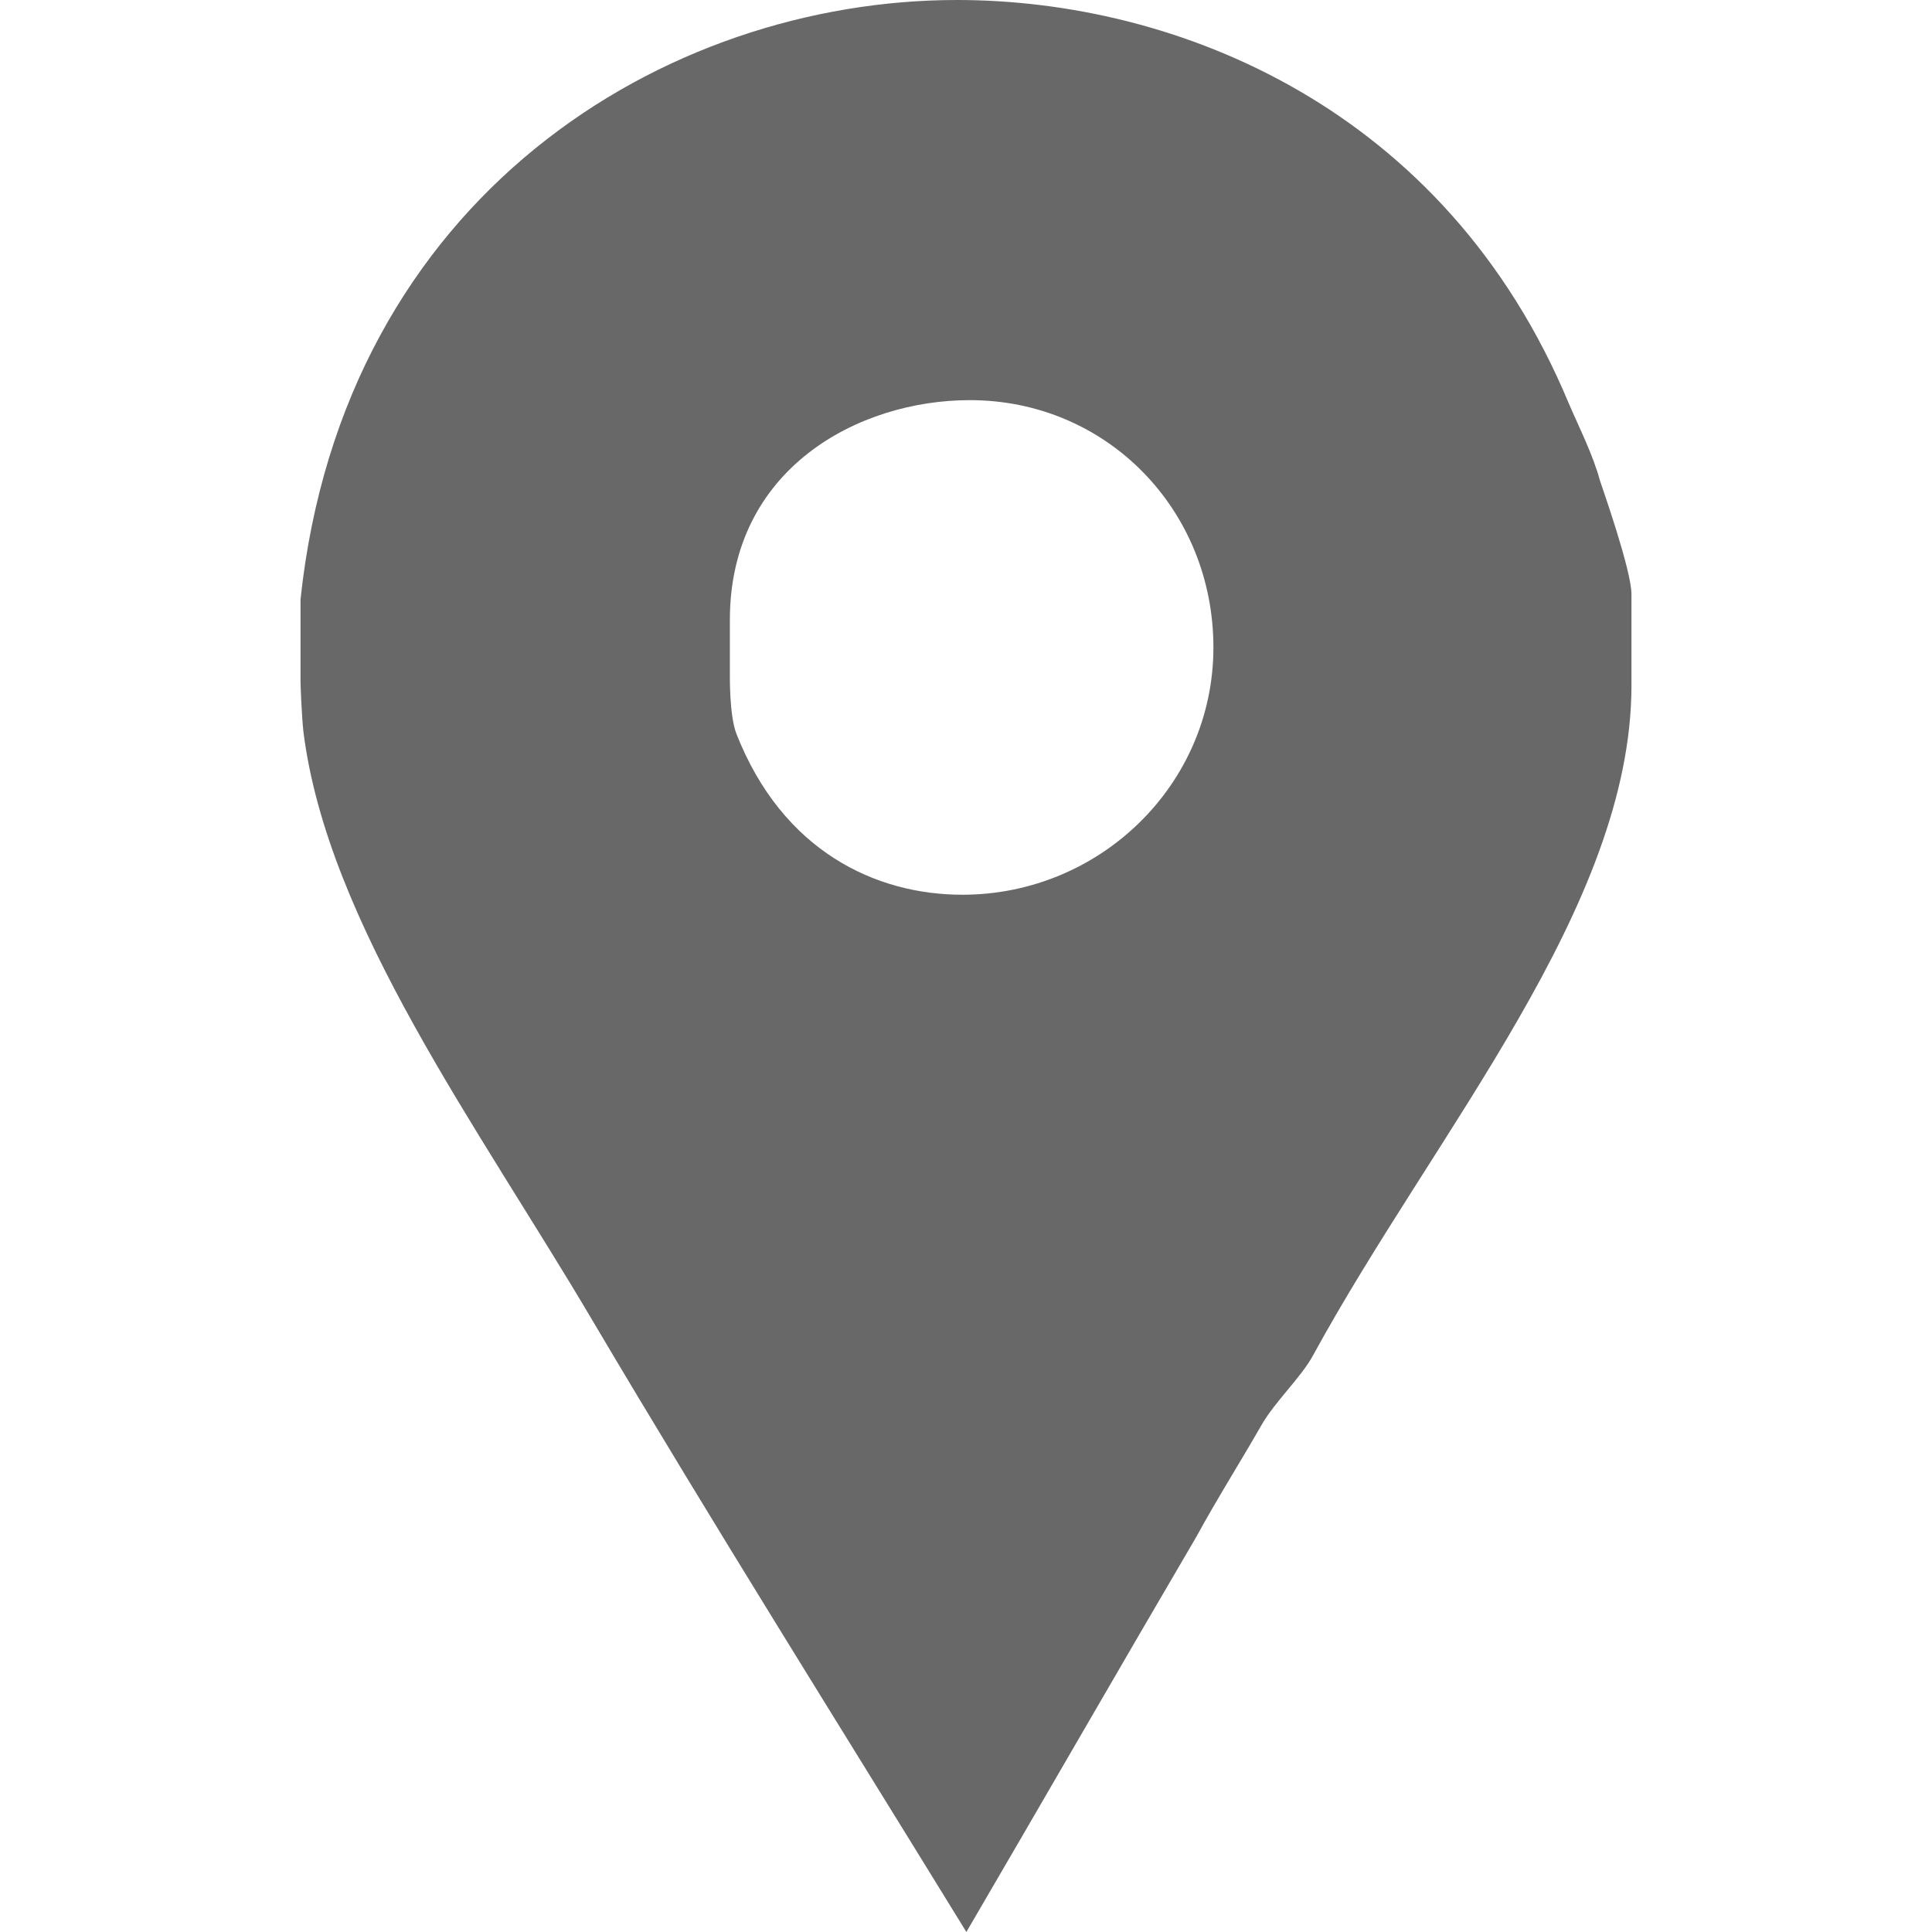
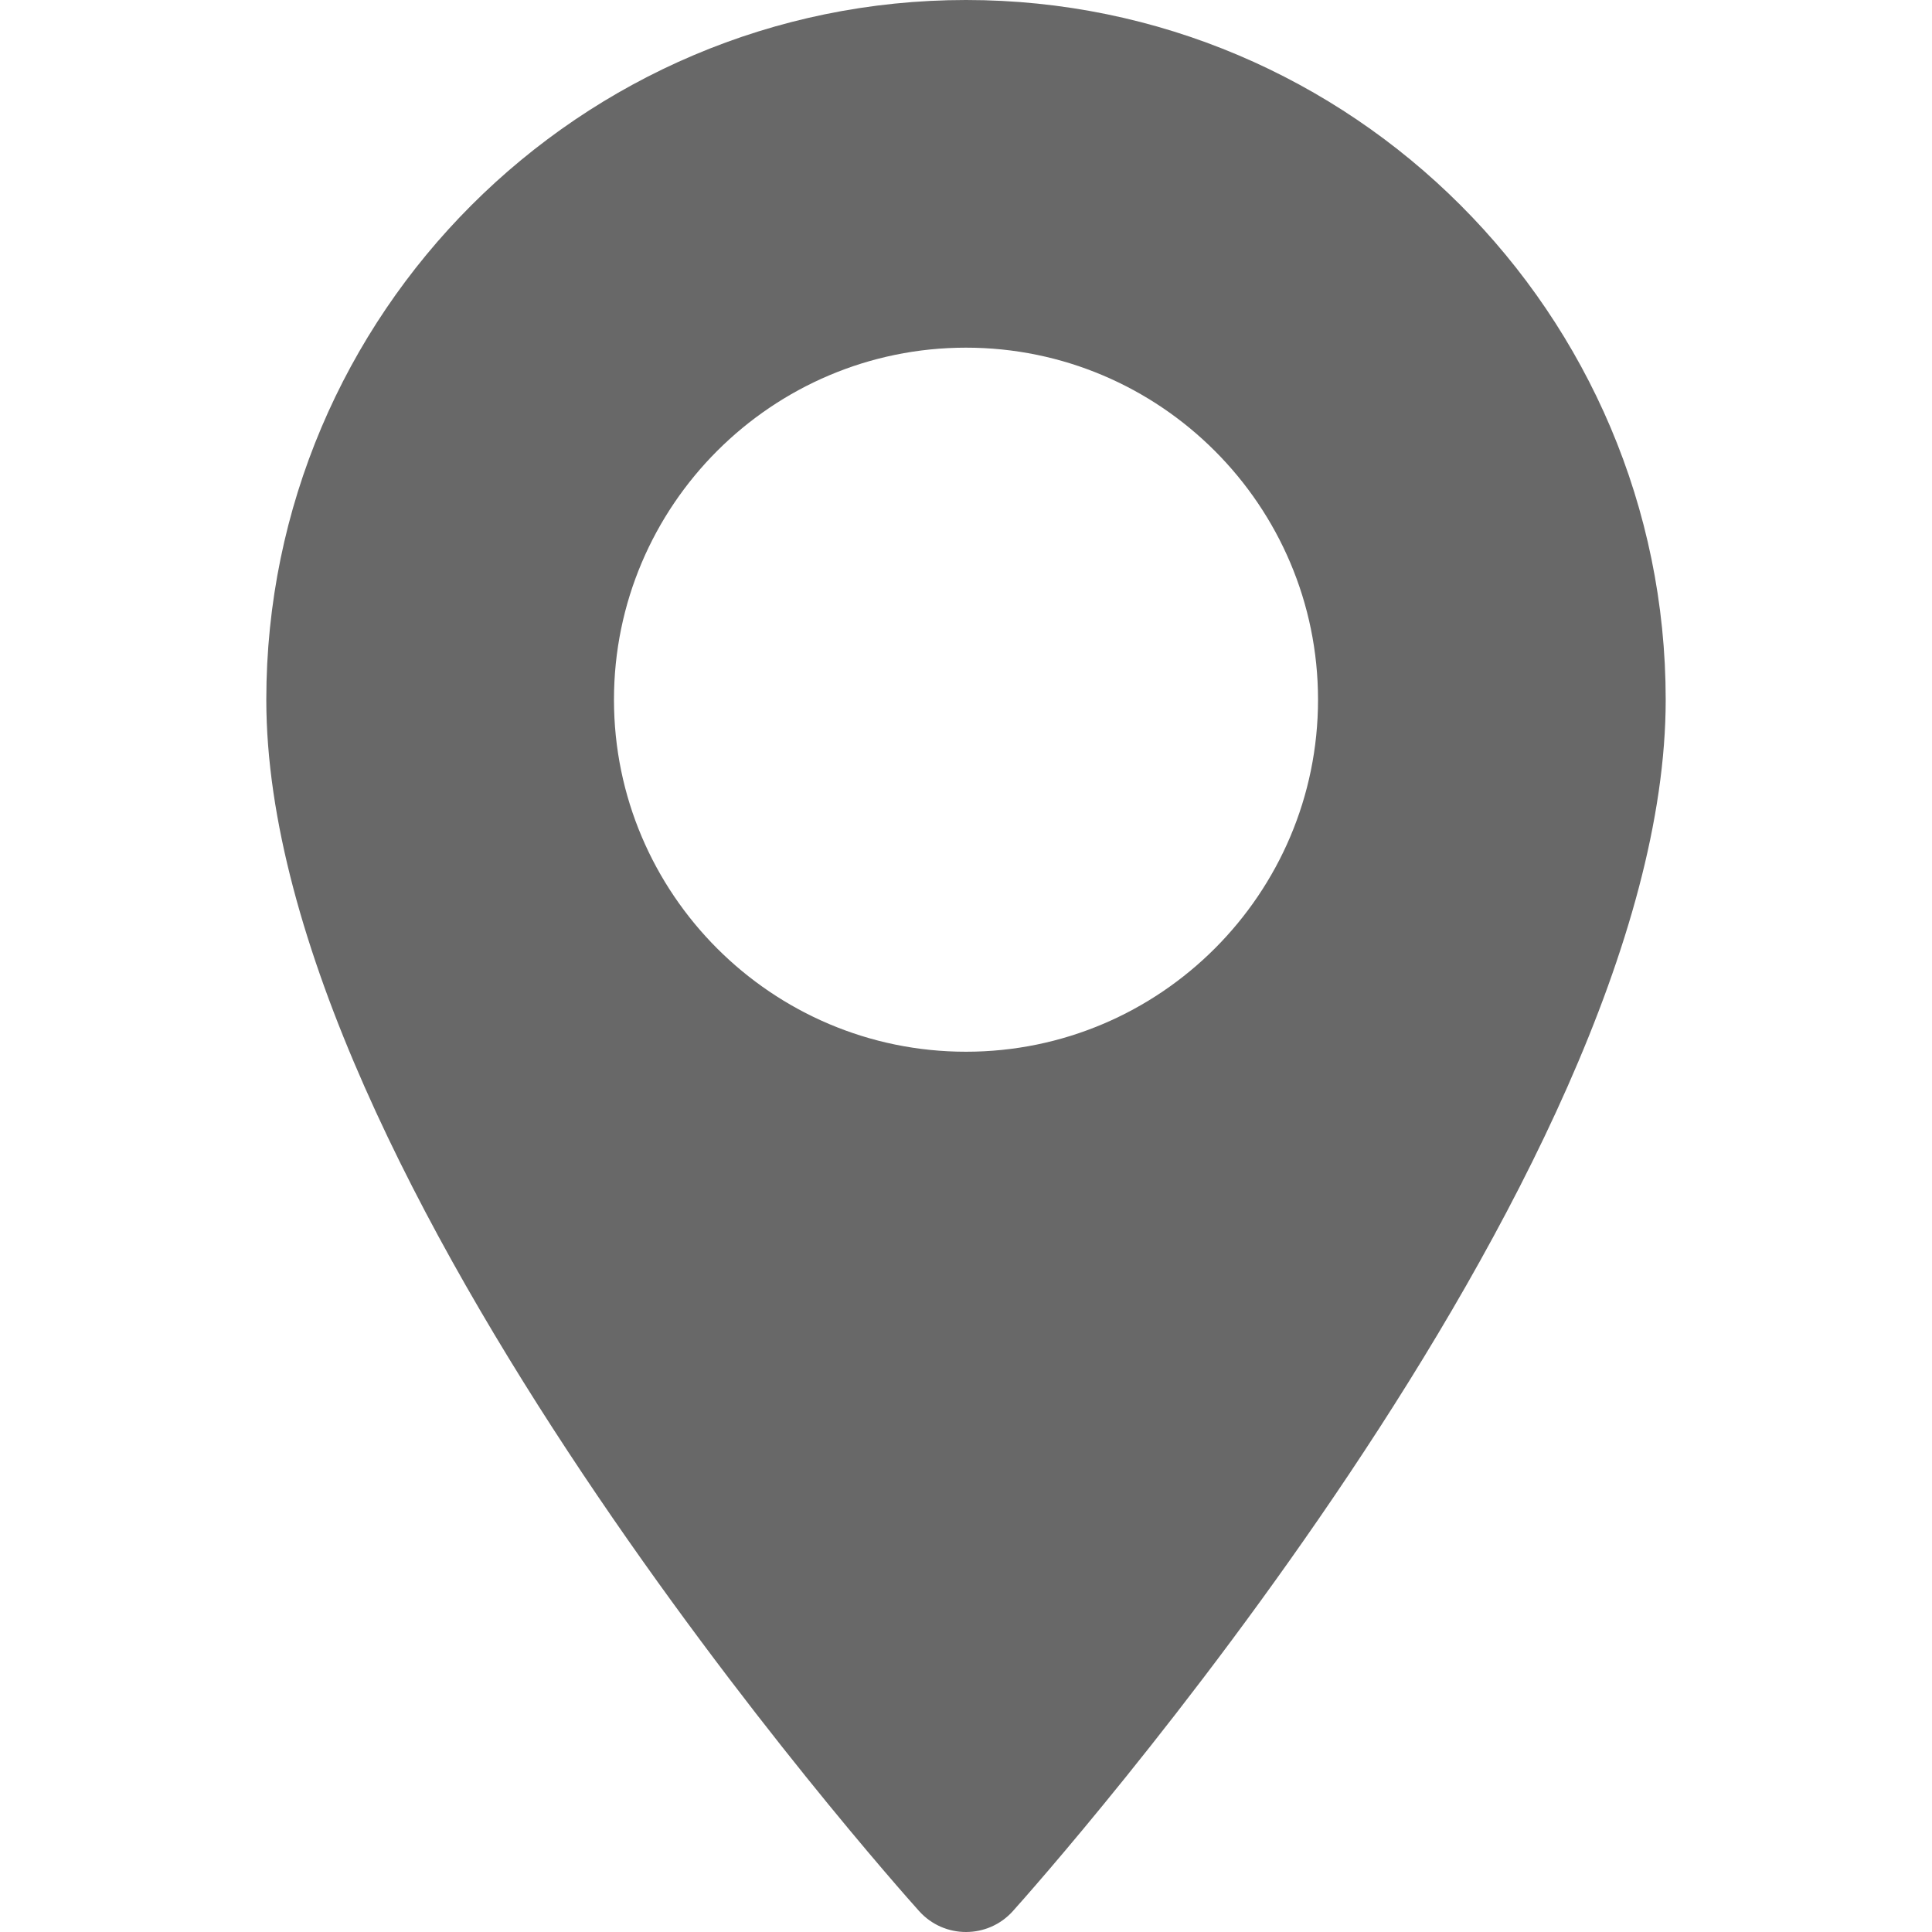
- <svg xmlns="http://www.w3.org/2000/svg" version="1.1" id="Capa_1" x="0px" y="0px" width="512px" height="512px" viewBox="0 0 430.114 430.114" style="enable-background:new 0 0 430.114 430.114;" xml:space="preserve">
+ <svg xmlns="http://www.w3.org/2000/svg" version="1.1" id="Layer_1" x="0px" y="0px" viewBox="0 0 512 512" style="enable-background:new 0 0 512 512;" xml:space="preserve" width="512px" height="512px">
  <g>
    <g>
-       <path id="Facebook_Places" d="M356.208,107.051c-1.531-5.738-4.64-11.852-6.94-17.205C321.746,23.704,261.611,0,213.055,0   C148.054,0,76.463,43.586,66.905,133.427v18.355c0,0.766,0.264,7.647,0.639,11.089c5.358,42.816,39.143,88.32,64.375,131.136   c27.146,45.873,55.314,90.687,83.221,136.106c17.208-29.436,34.354-59.259,51.17-87.933c4.583-8.415,9.903-16.825,14.491-24.857   c3.058-5.348,8.9-10.696,11.569-15.672c27.145-49.699,70.838-99.782,70.838-149.104v-20.262   C363.209,126.938,356.581,108.204,356.208,107.051z M214.245,199.193c-19.107,0-40.021-9.554-50.344-35.939   c-1.538-4.2-1.414-12.617-1.414-13.388v-11.852c0-33.636,28.56-48.932,53.406-48.932c30.588,0,54.245,24.472,54.245,55.06   C270.138,174.729,244.833,199.193,214.245,199.193z" data-original="#000000" class="active-path" data-old_color="#686868" fill="#686868" />
+       <g>
+         <path d="M256,0C153.755,0,70.573,83.182,70.573,185.426c0,126.888,165.939,313.167,173.004,321.035    c6.636,7.391,18.222,7.378,24.846,0c7.065-7.868,173.004-194.147,173.004-321.035C441.425,83.182,358.244,0,256,0z M256,278.719    c-51.442,0-93.292-41.851-93.292-93.293S204.559,92.134,256,92.134s93.291,41.851,93.291,93.293S307.441,278.719,256,278.719z" data-original="#000000" class="active-path" data-old_color="#000000" fill="#686868" />
+       </g>
    </g>
  </g>
</svg>
